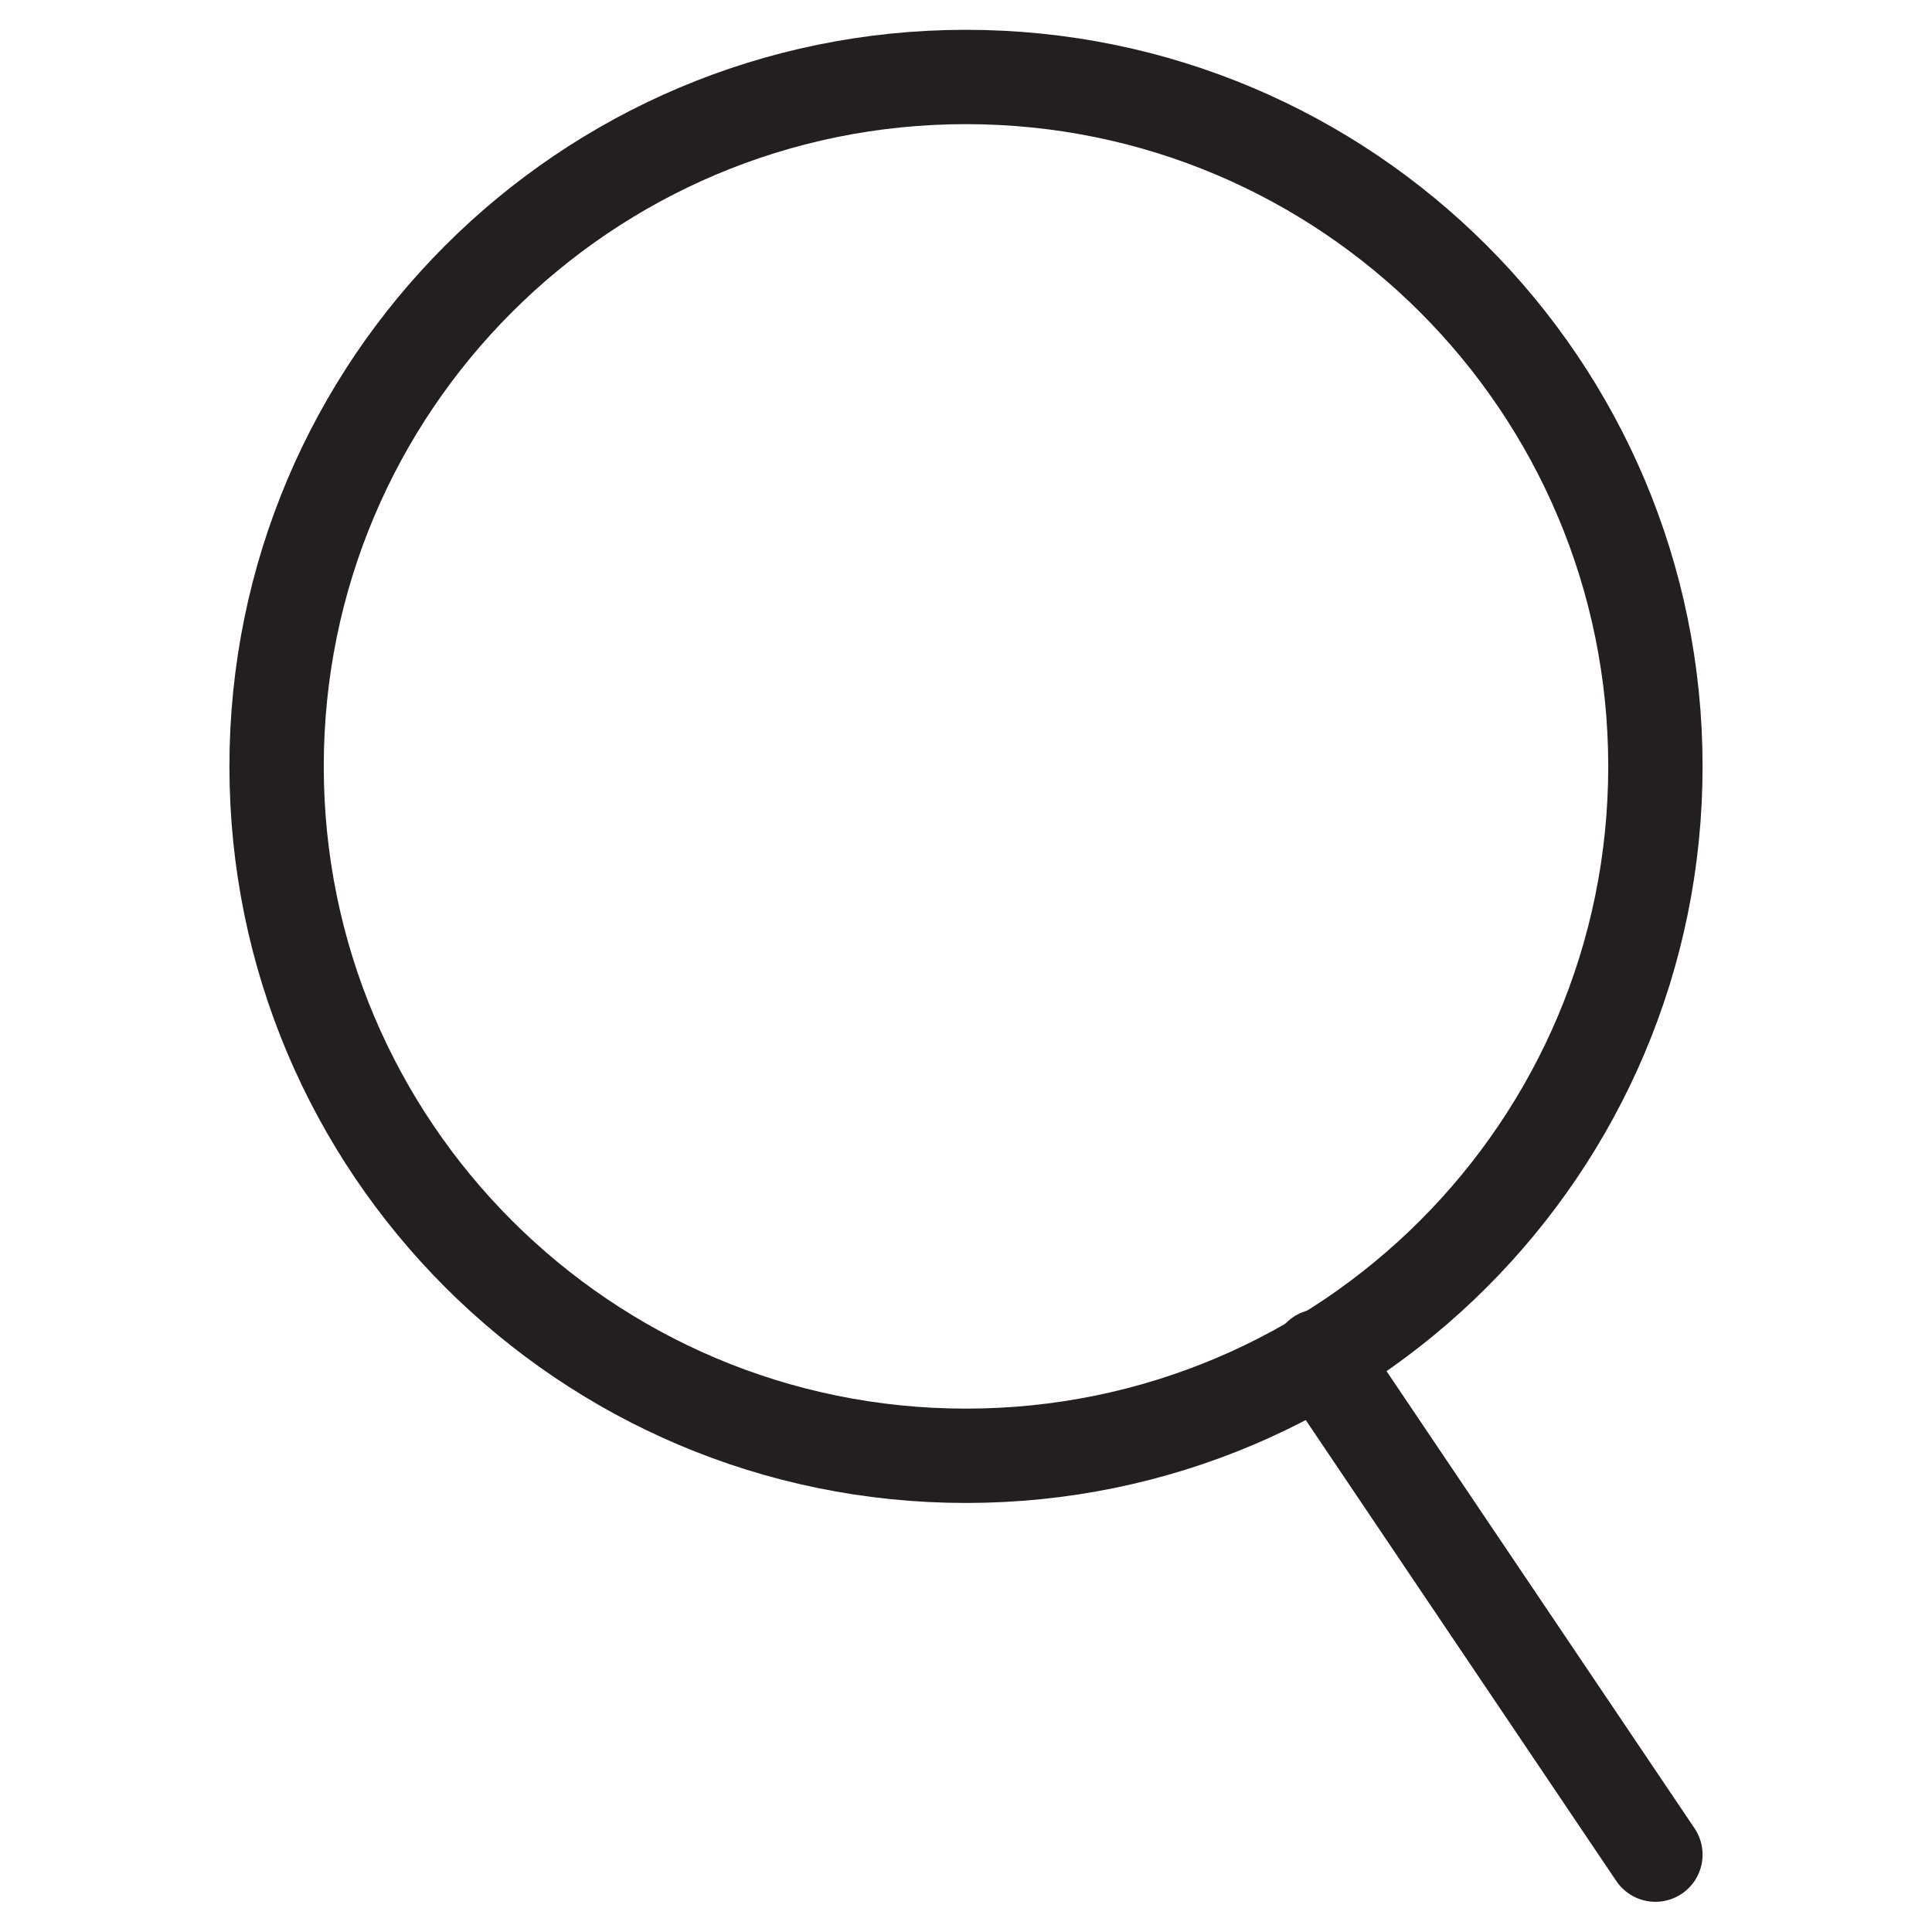
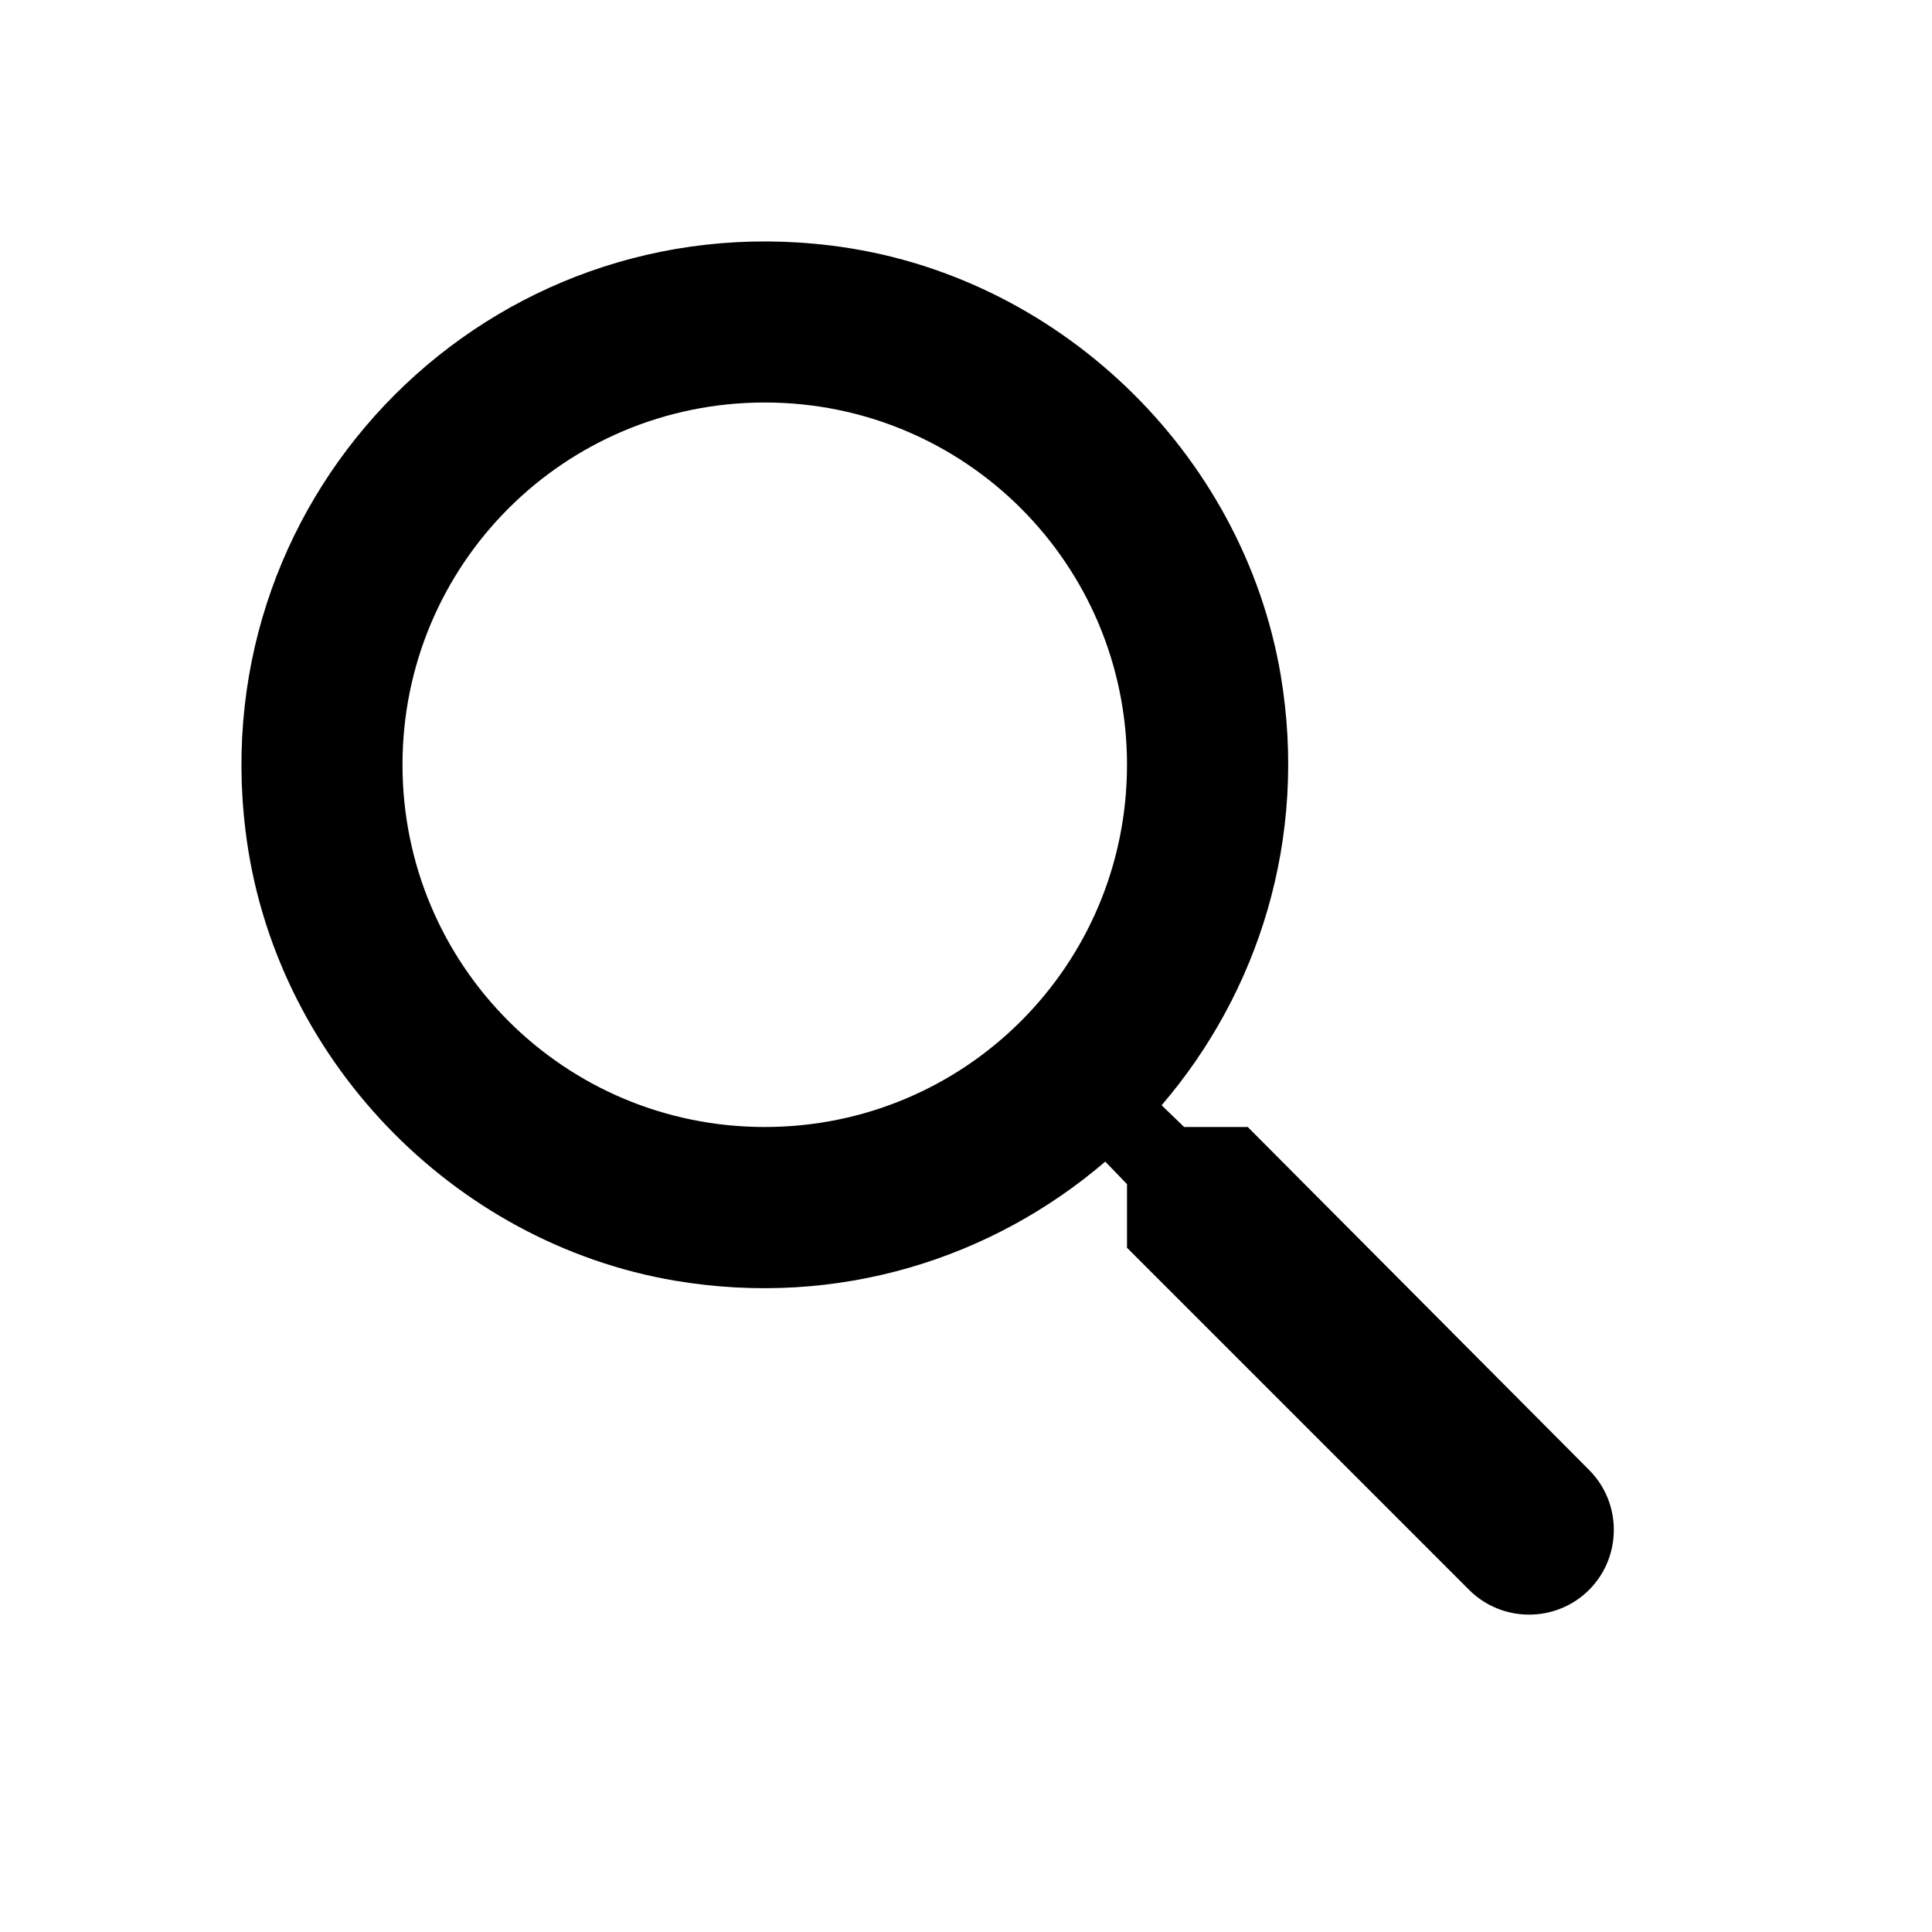
- <svg xmlns="http://www.w3.org/2000/svg" version="1.1" id="Layer_1" x="0px" y="0px" viewBox="0 0 512 512" style="enable-background:new 0 0 512 512;" xml:space="preserve">
-   <style type="text/css">
- 	.st0{fill:none;stroke:#231F20;stroke-width:25;stroke-linecap:round;stroke-linejoin:round;stroke-miterlimit:10;}
- </style>
-   <circle class="st0" cx="256" cy="203.1" r="182.7" />
-   <path class="st0" d="M438.7,491.5l-89-132.1" />
+ <svg xmlns="http://www.w3.org/2000/svg" height="48px" viewBox="0 0 24 24" width="48px" fill="#000000">
+   <path d="M0 0h24v24H0V0z" fill="none" />
+   <path d="M15.5 14h-.79l-.28-.27c1.2-1.4 1.82-3.31 1.48-5.34-.47-2.78-2.79-5-5.59-5.34-4.23-.52-7.79 3.04-7.27 7.27.34 2.8 2.56 5.12 5.34 5.59 2.03.34 3.94-.28 5.34-1.48l.27.28v.79l4.25 4.25c.41.41 1.08.41 1.49 0 .41-.41.41-1.08 0-1.49L15.5 14zm-6 0C7.01 14 5 11.99 5 9.5S7.01 5 9.5 5 14 7.01 14 9.5 11.99 14 9.5 14z" />
</svg>
